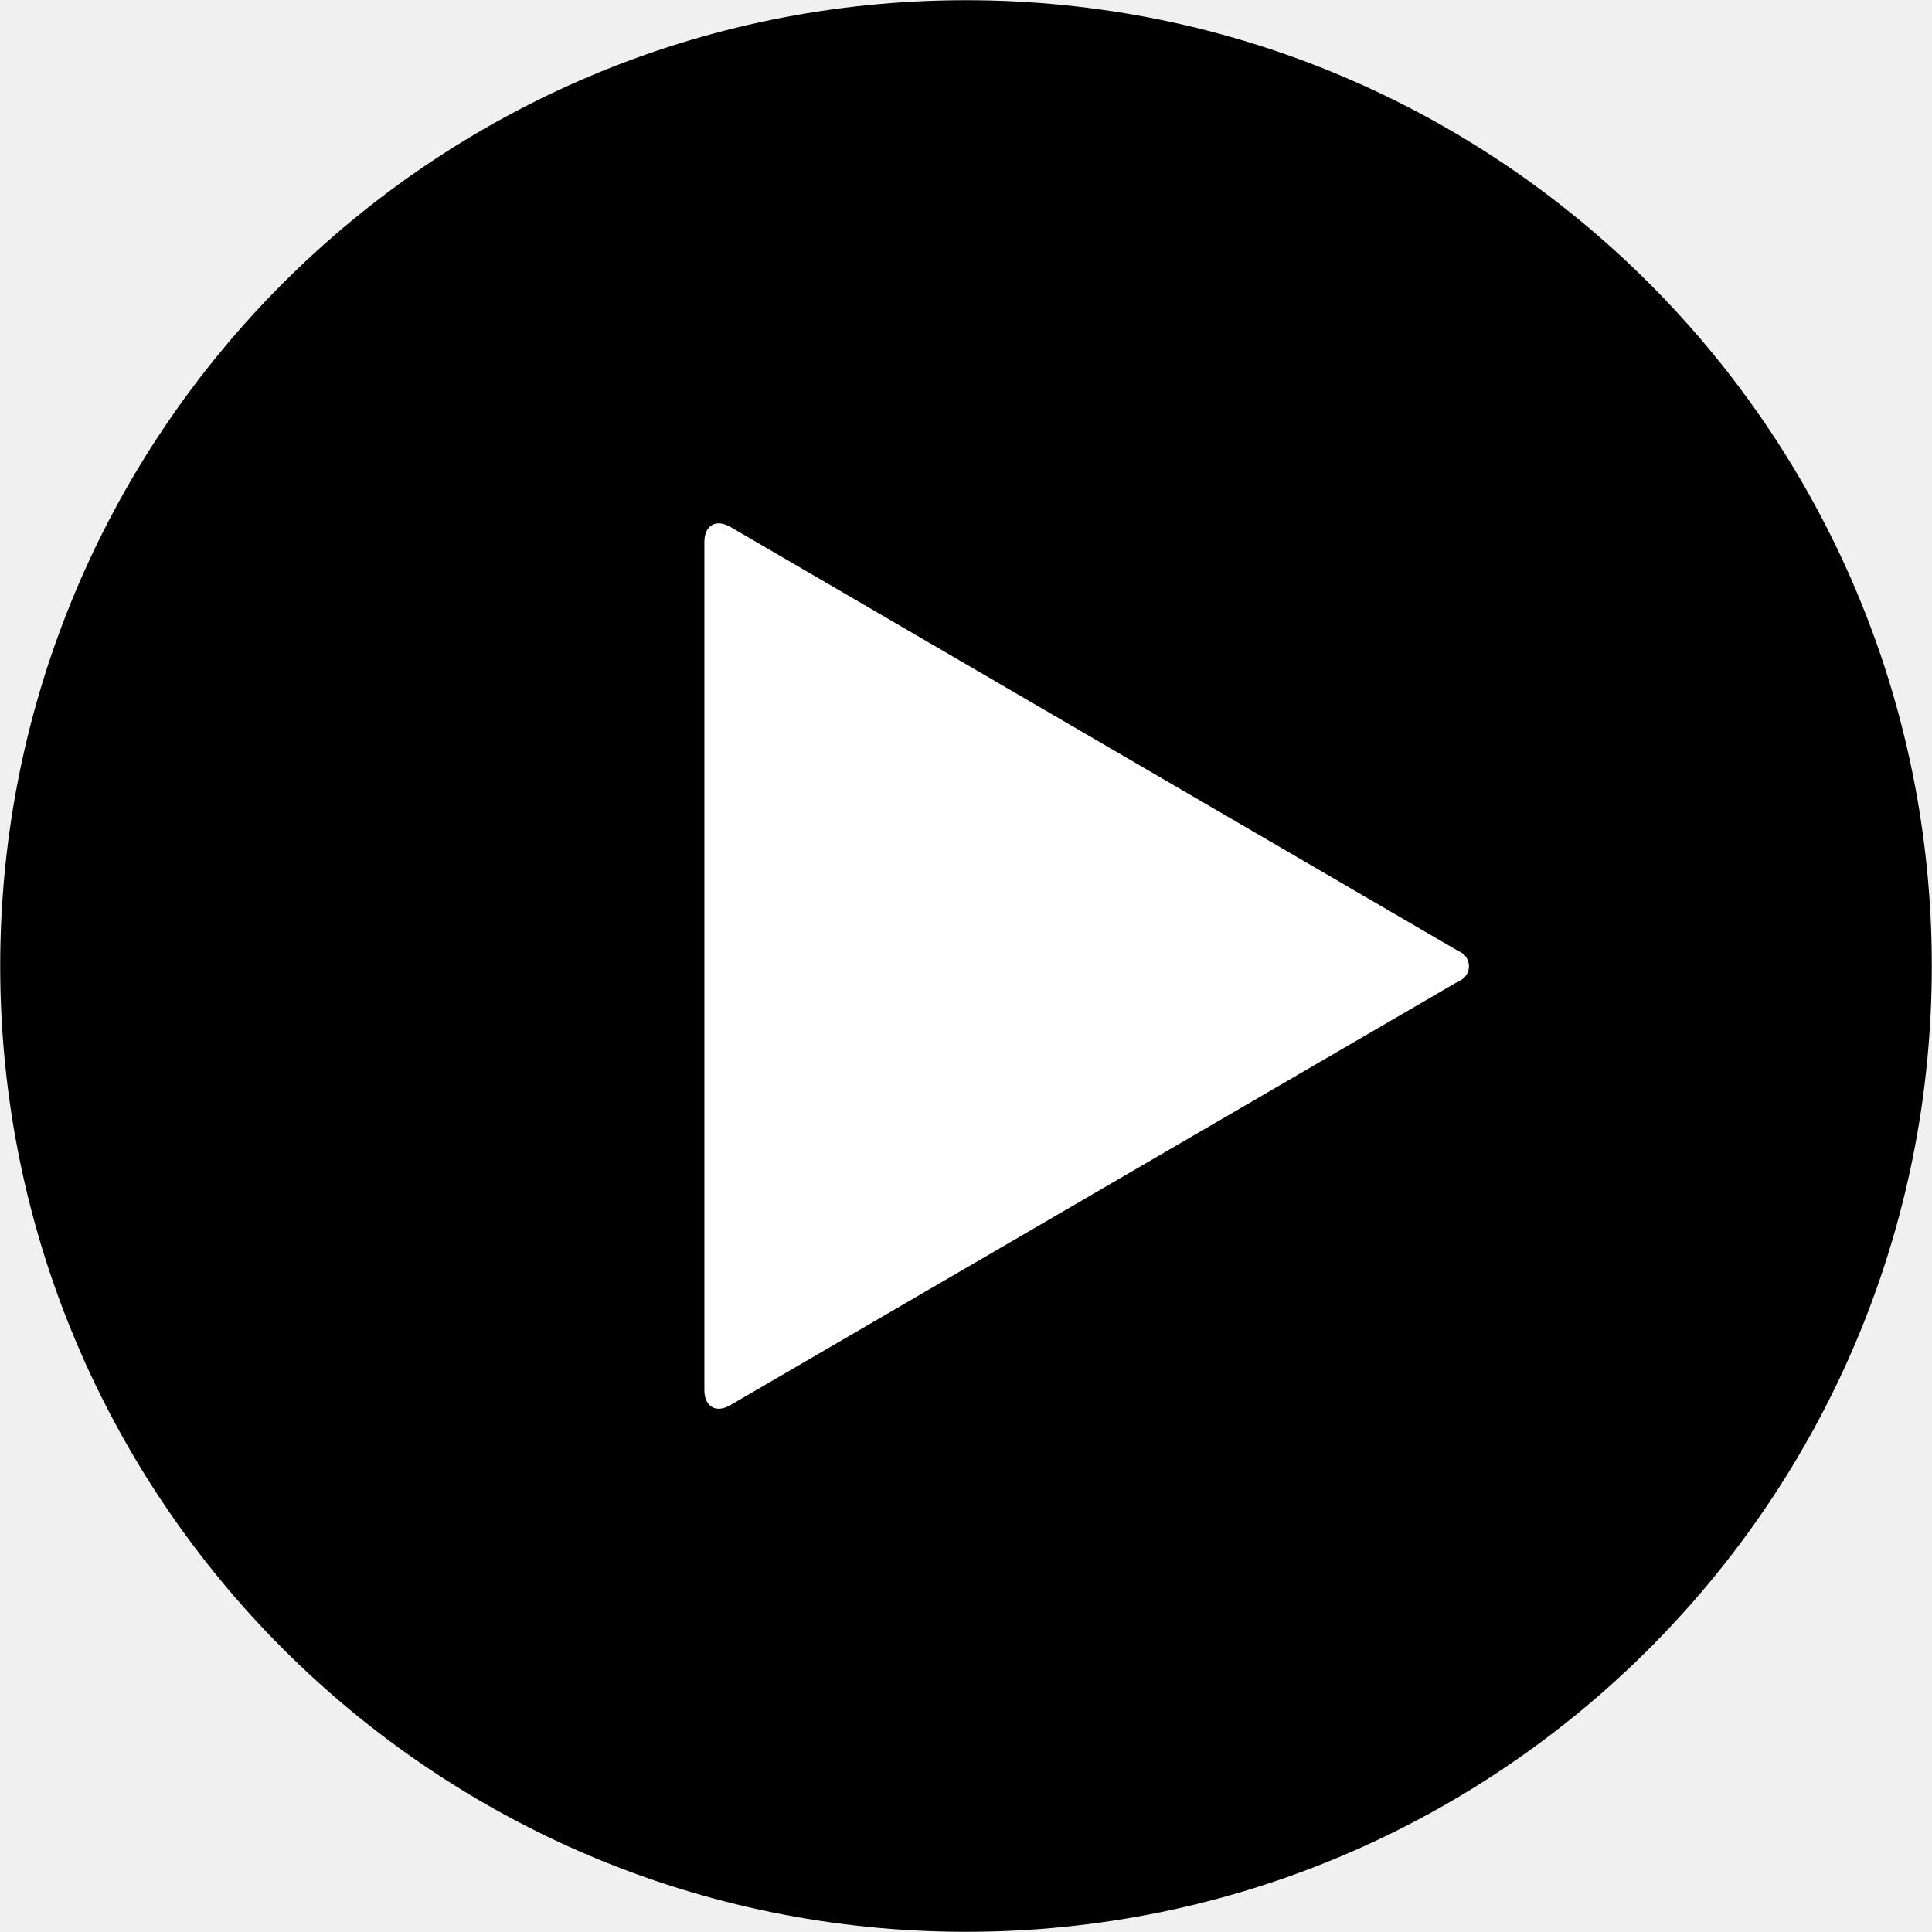
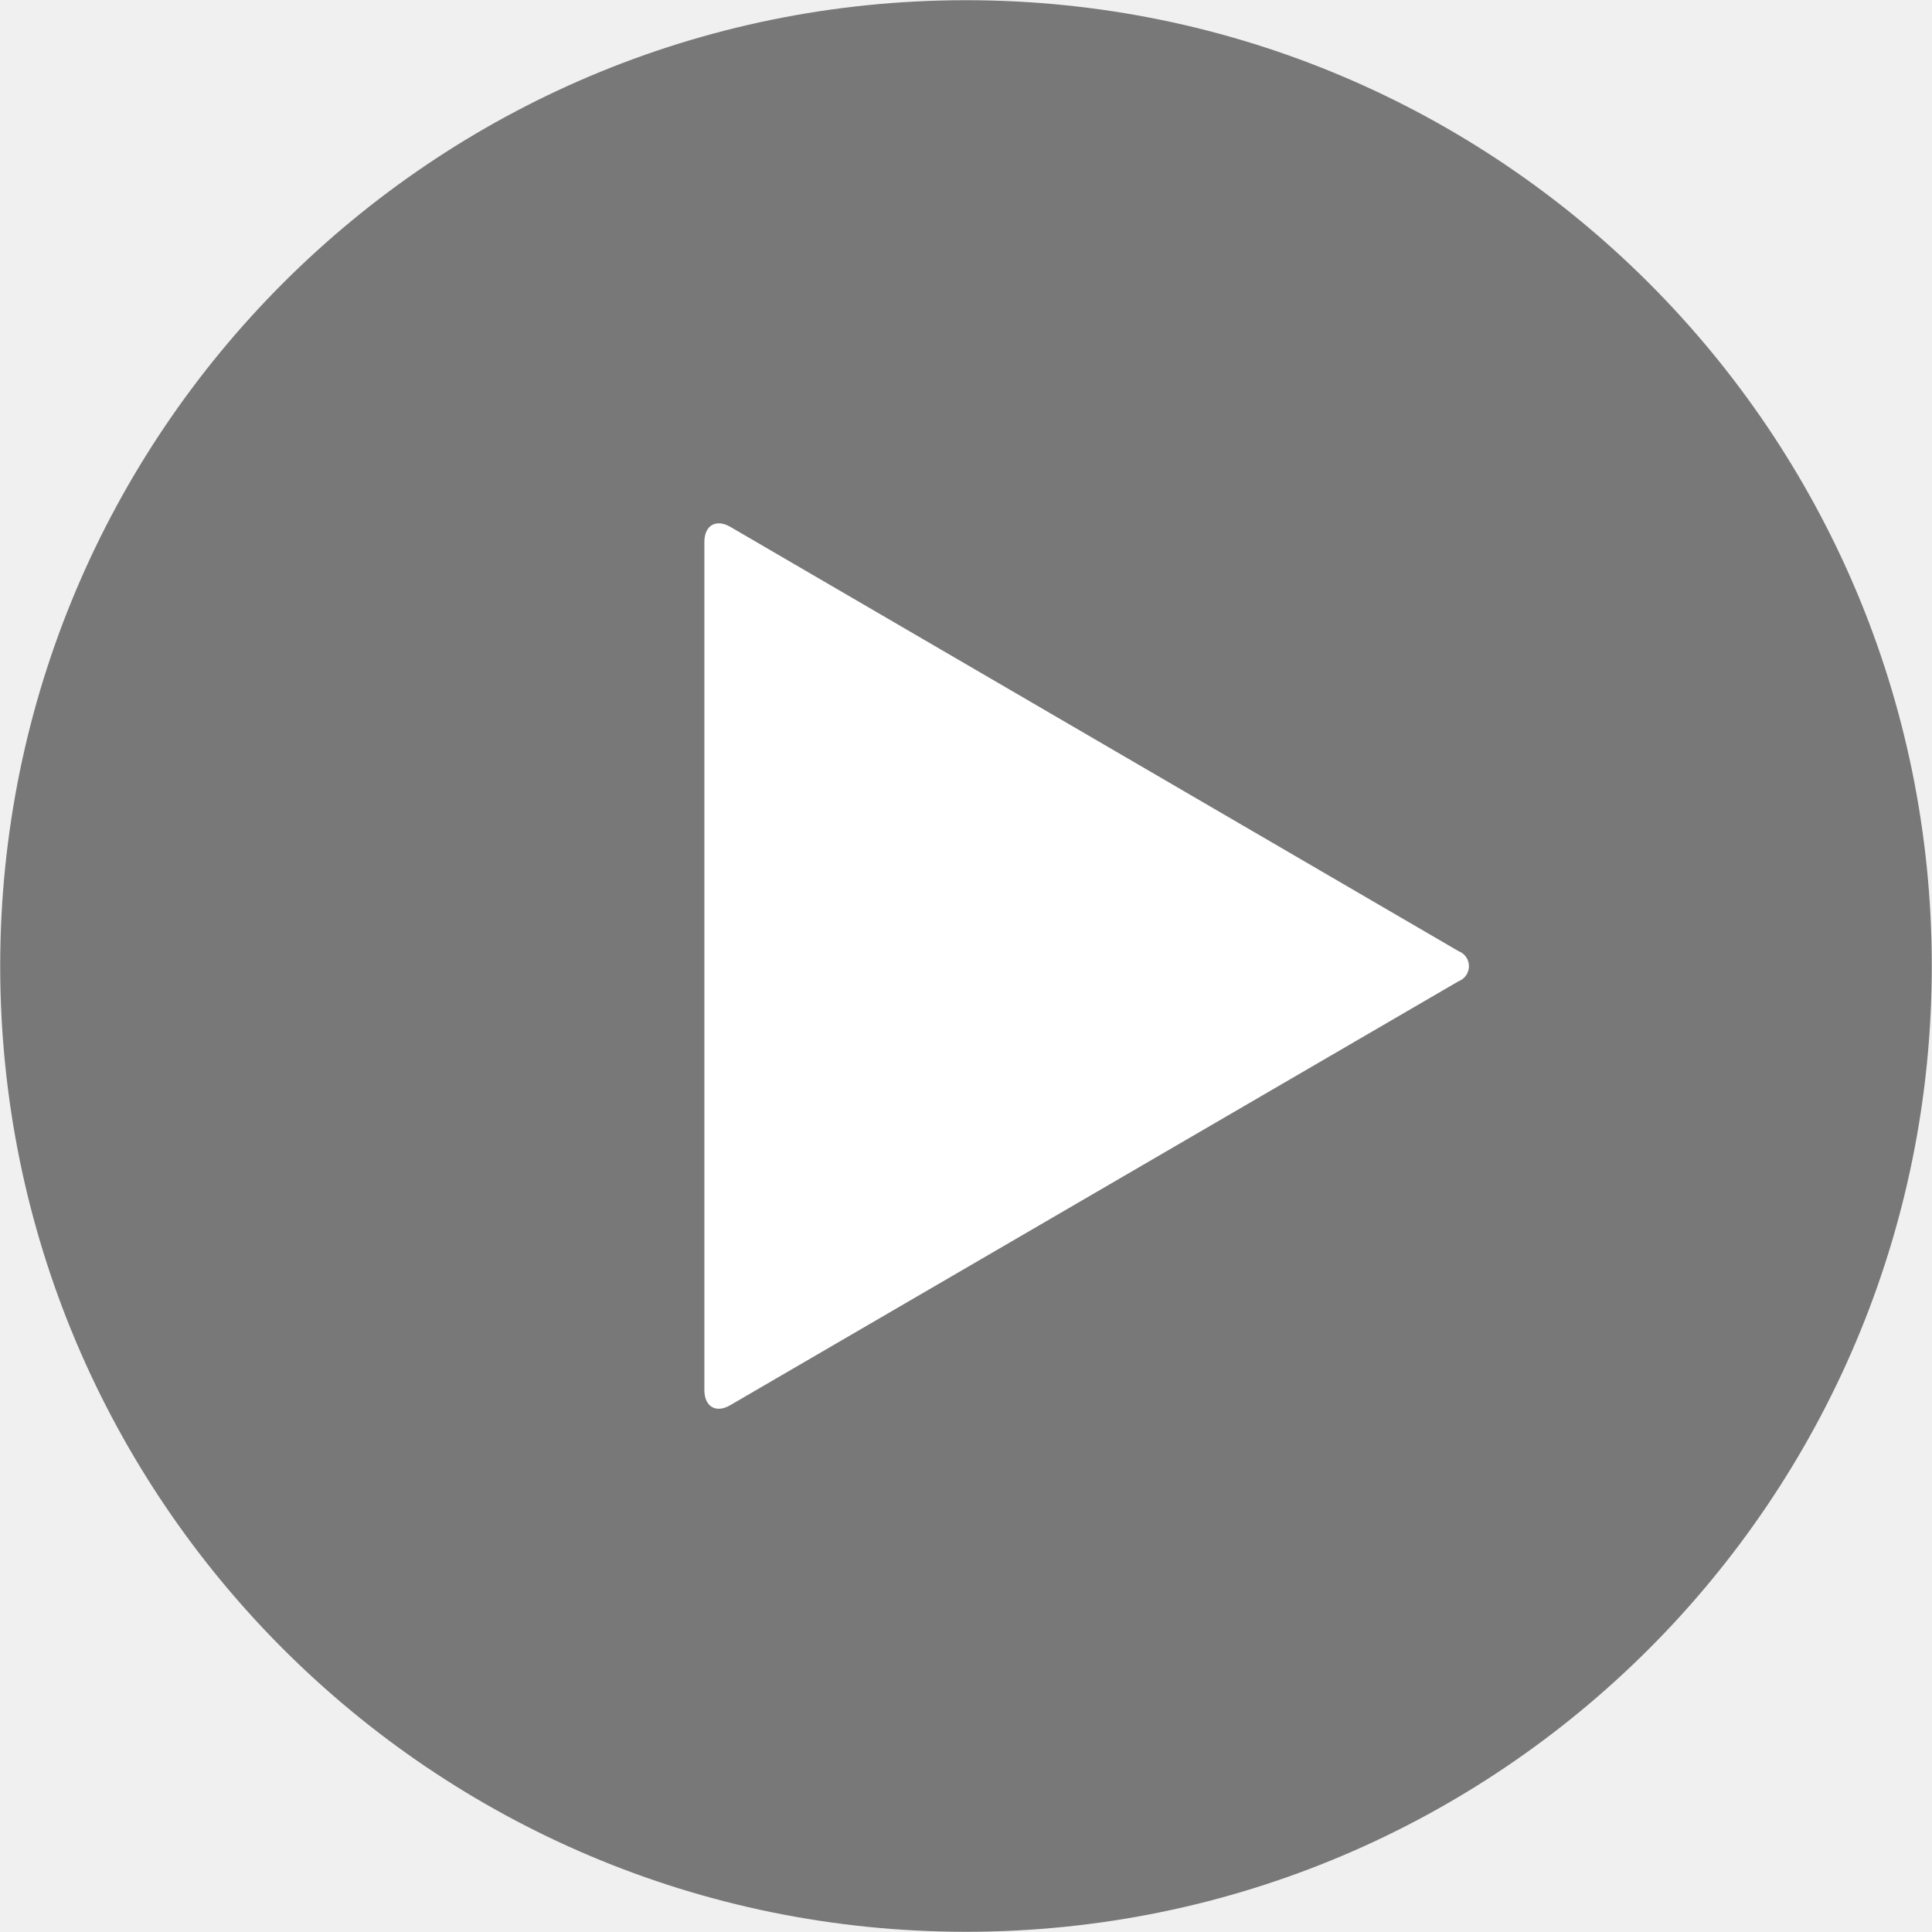
<svg xmlns="http://www.w3.org/2000/svg" width="96" height="96" viewBox="0 0 96 96">
-   <circle cx="48" cy="48" r="47.99" fill="currentColor" />
+   <circle cx="48" cy="48" r="47.99" opacity="0.5" />
  <path d="M36.29,26.18c-.71-.41-1.29-.08-1.29.75V69.07c0,.83.58,1.17,1.29.75L72.47,48.76a.8.8,0,0,0,0-1.5Z" fill="#fff" />
</svg>
